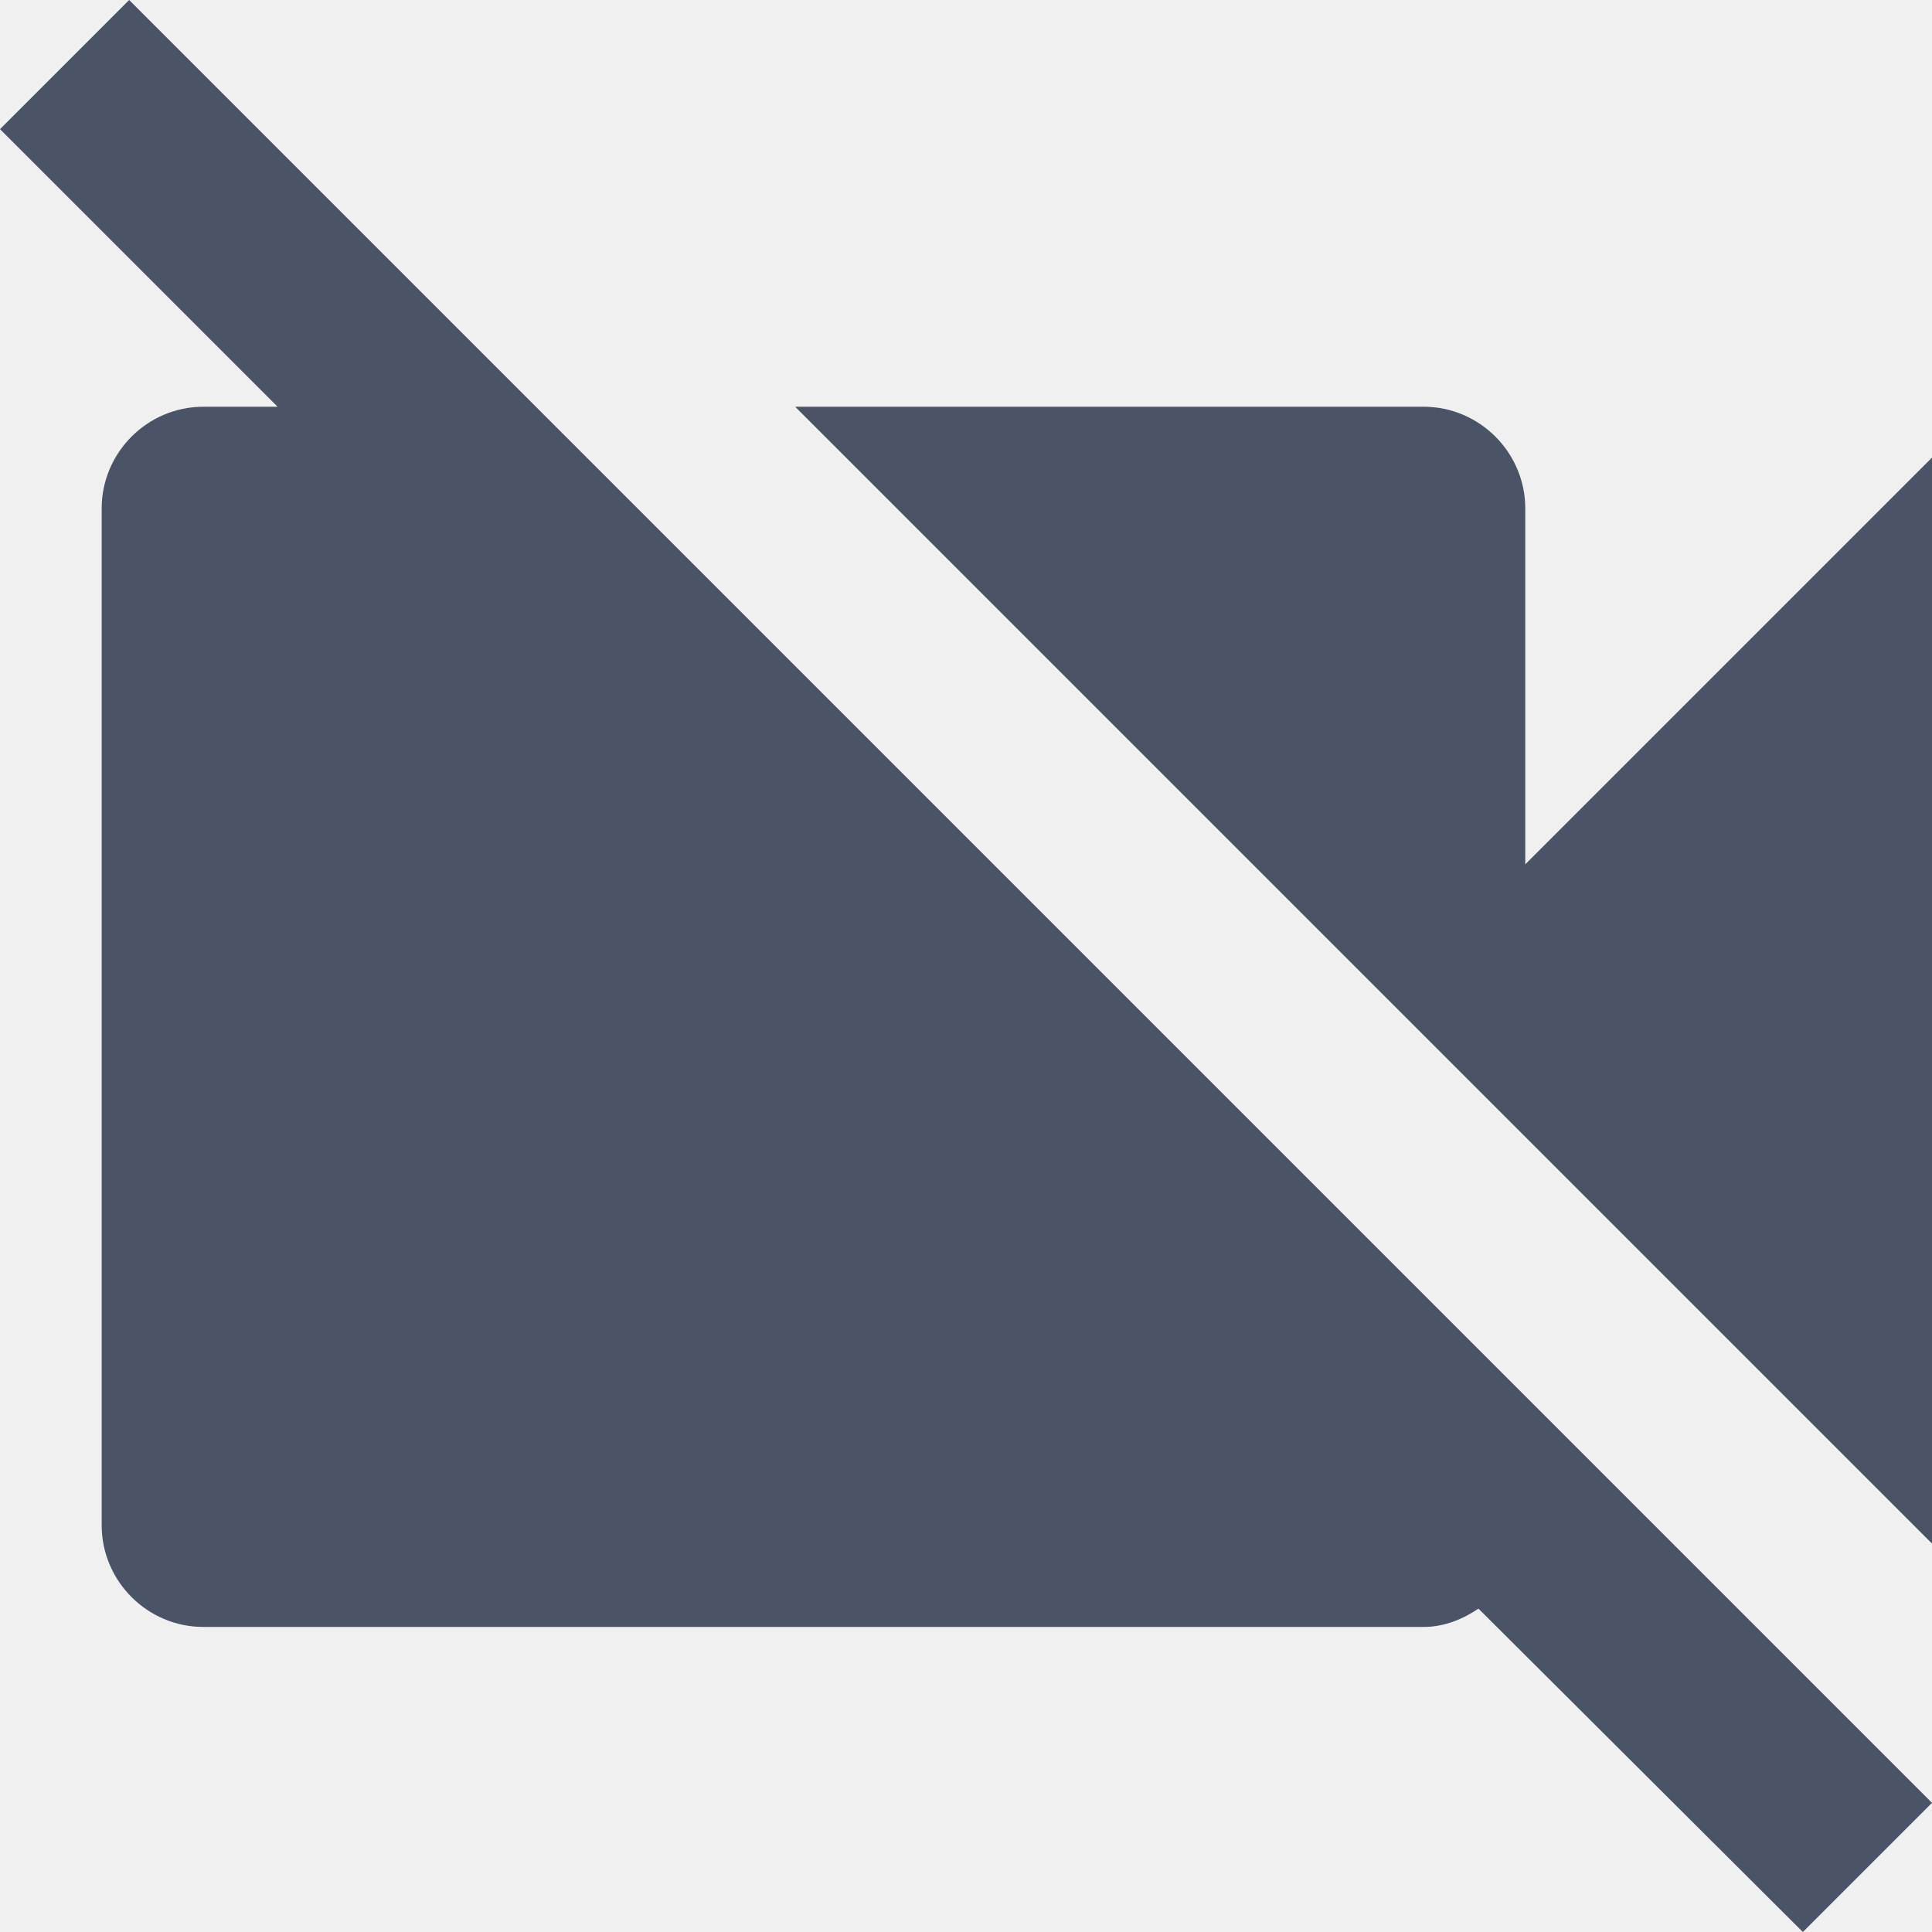
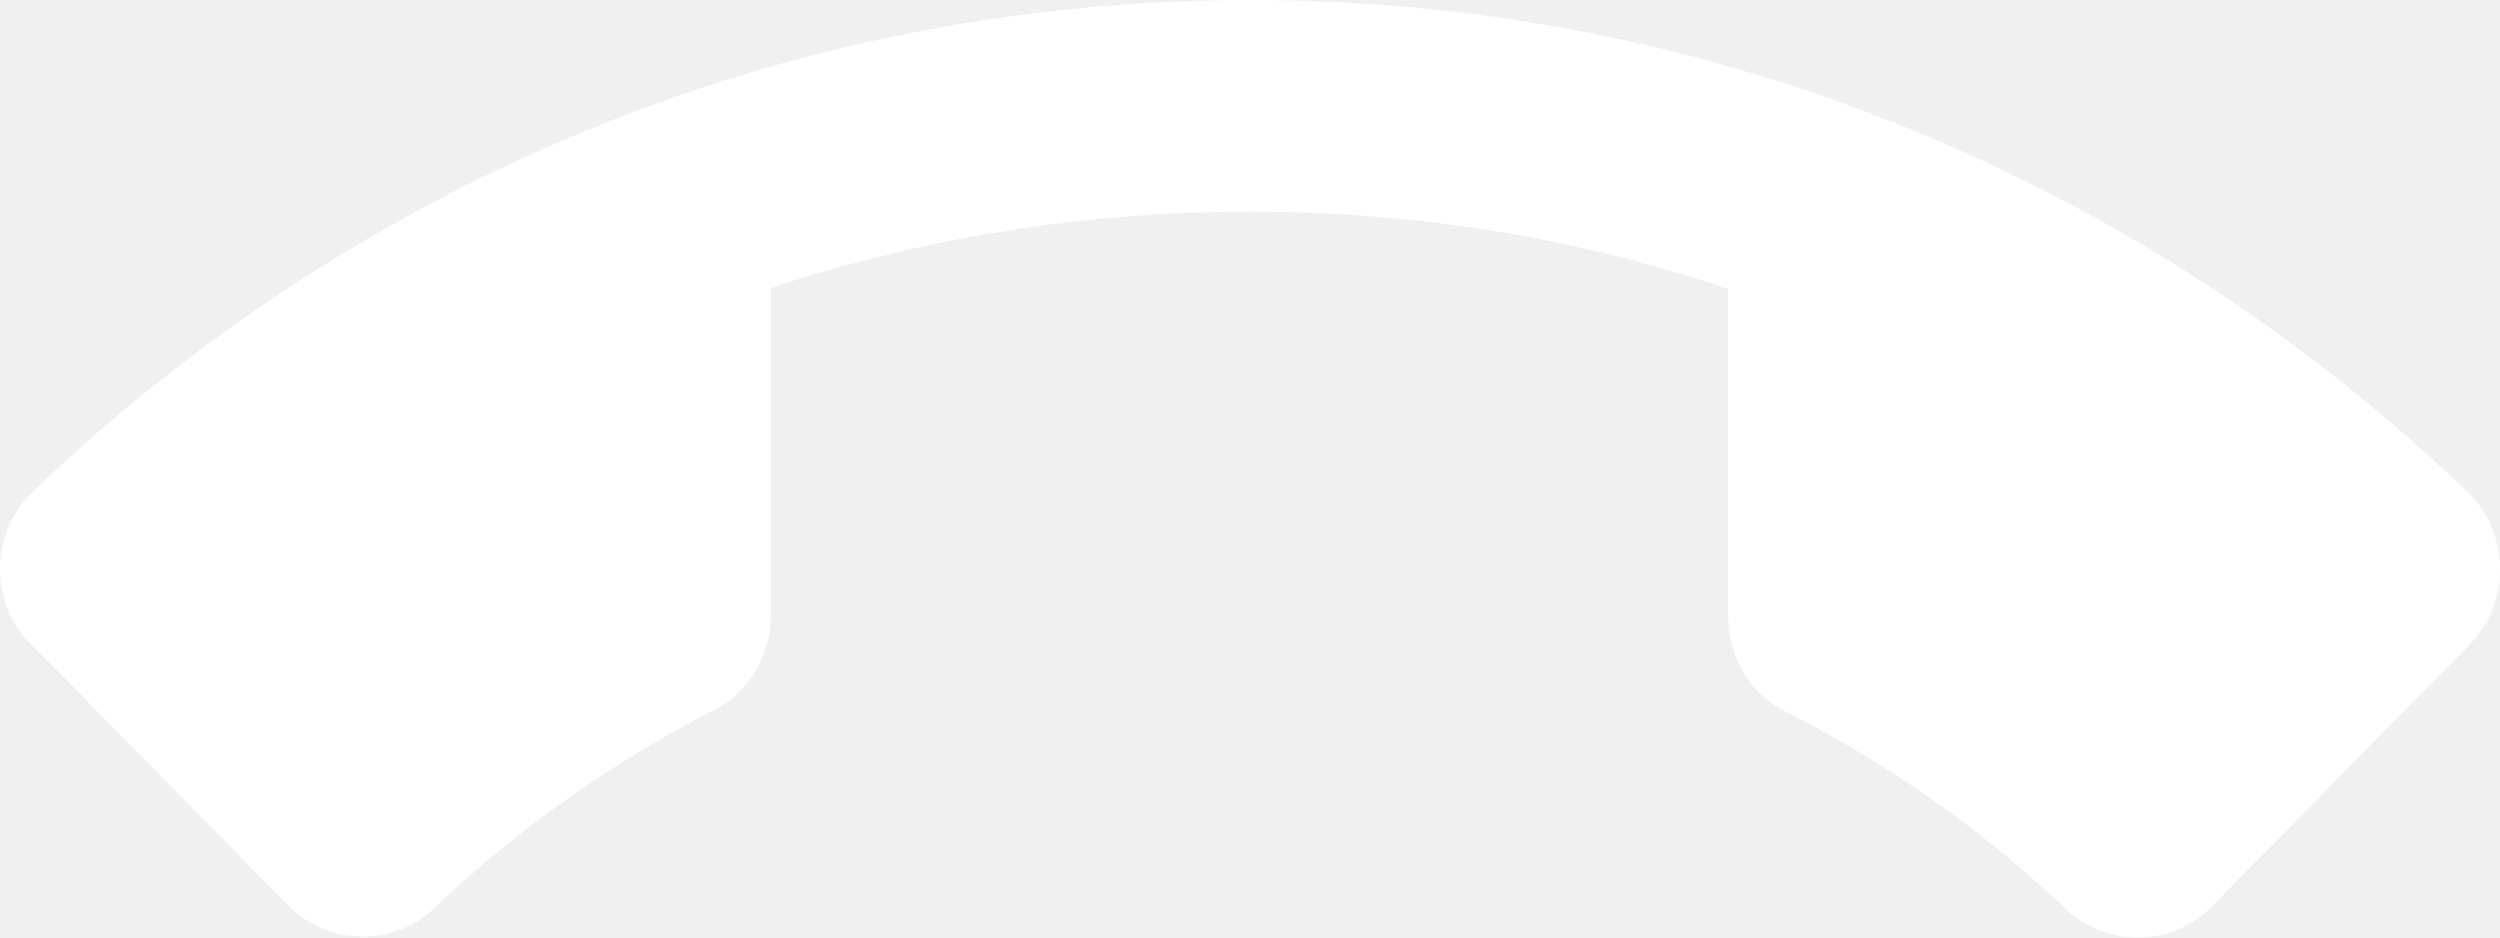
- <svg xmlns="http://www.w3.org/2000/svg" version="1.1" width="19px" height="19px">
-   <g transform="matrix(1 0 0 1 -10 -10 )">
-     <path d="M 19 15.18  L 19 4.5  L 15 8.5  C 15 8.5  15 5  15 5  C 15 4.45  14.55 4  14 4  C 14 4  7.82 4  7.82 4  L 19 15.18  Z M 19 17.73  L 1.27 0  L 0 1.27  L 2.73 4  C 2.73 4  2 4  2 4  C 1.45 4  1 4.45  1 5  C 1 5  1 15  1 15  C 1 15.55  1.45 16  2 16  C 2 16  14 16  14 16  C 14.21 16  14.39 15.92  14.54 15.82  C 14.54 15.82  17.73 19  17.73 19  L 19 17.73  Z " fill-rule="nonzero" fill="#4a5466" stroke="none" transform="matrix(1 0 0 1 10 10 )" />
+ <svg xmlns="http://www.w3.org/2000/svg" version="1.1" width="24px" height="9px">
+   <g transform="matrix(1 0 0 1 -204 -527 )">
+     <path d="M 16.59 2.773  C 15.15 2.286  13.6 2.032  12 2.032  C 10.4 2.032  8.85 2.286  7.4 2.763  C 7.4 2.763  7.4 5.912  7.4 5.912  C 7.4 6.308  7.17 6.664  6.84 6.826  C 5.86 7.324  4.97 7.964  4.18 8.705  C 4 8.888  3.75 8.99  3.48 8.99  C 3.2 8.99  2.95 8.878  2.77 8.695  C 2.77 8.695  0.29 6.176  0.29 6.176  C 0.11 6.003  0 5.749  0 5.465  C 0 5.181  0.11 4.927  0.29 4.744  C 3.34 1.808  7.46 0  12 0  C 16.54 0  20.66 1.808  23.71 4.744  C 23.89 4.927  24 5.181  24 5.465  C 24 5.749  23.89 6.003  23.71 6.186  C 23.71 6.186  21.23 8.705  21.23 8.705  C 21.05 8.888  20.8 9  20.52 9  C 20.25 9  20 8.888  19.82 8.716  C 19.03 7.964  18.13 7.334  17.15 6.836  C 16.82 6.674  16.59 6.328  16.59 5.922  C 16.59 5.922  16.59 2.773  16.59 2.773  Z " fill-rule="nonzero" fill="#ffffff" stroke="none" transform="matrix(1 0 0 1 204 527 )" />
  </g>
</svg>
